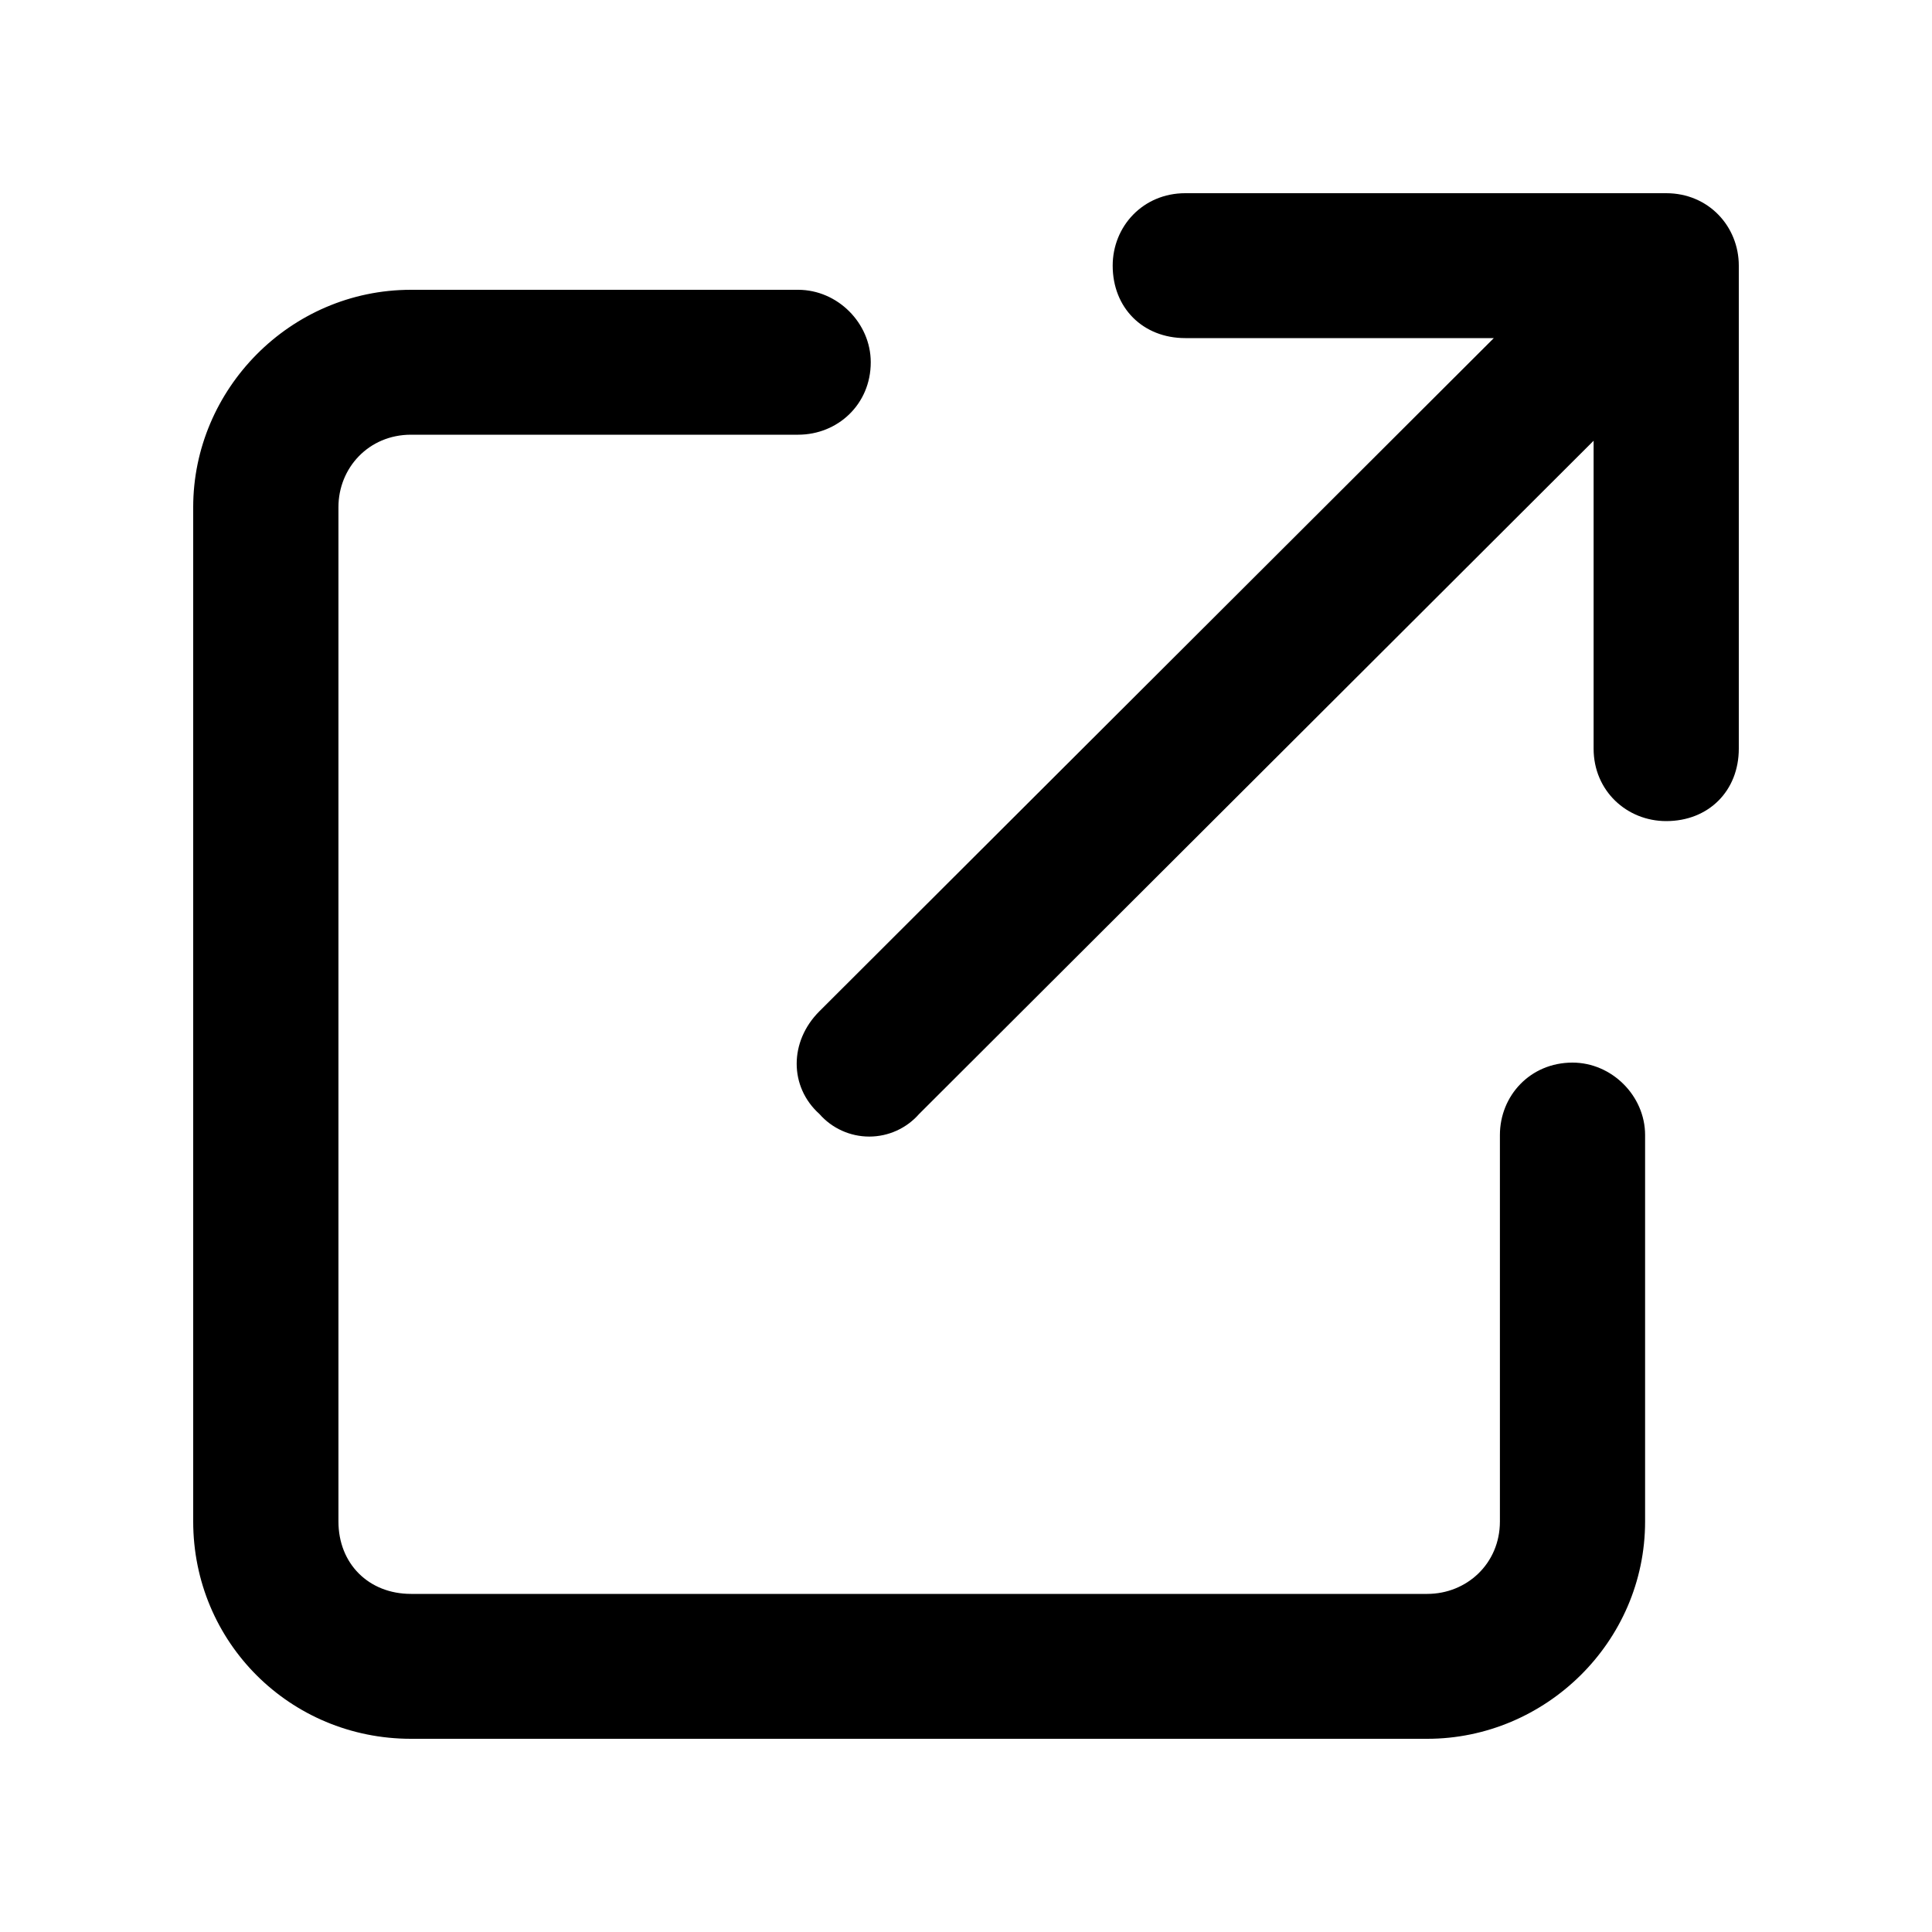
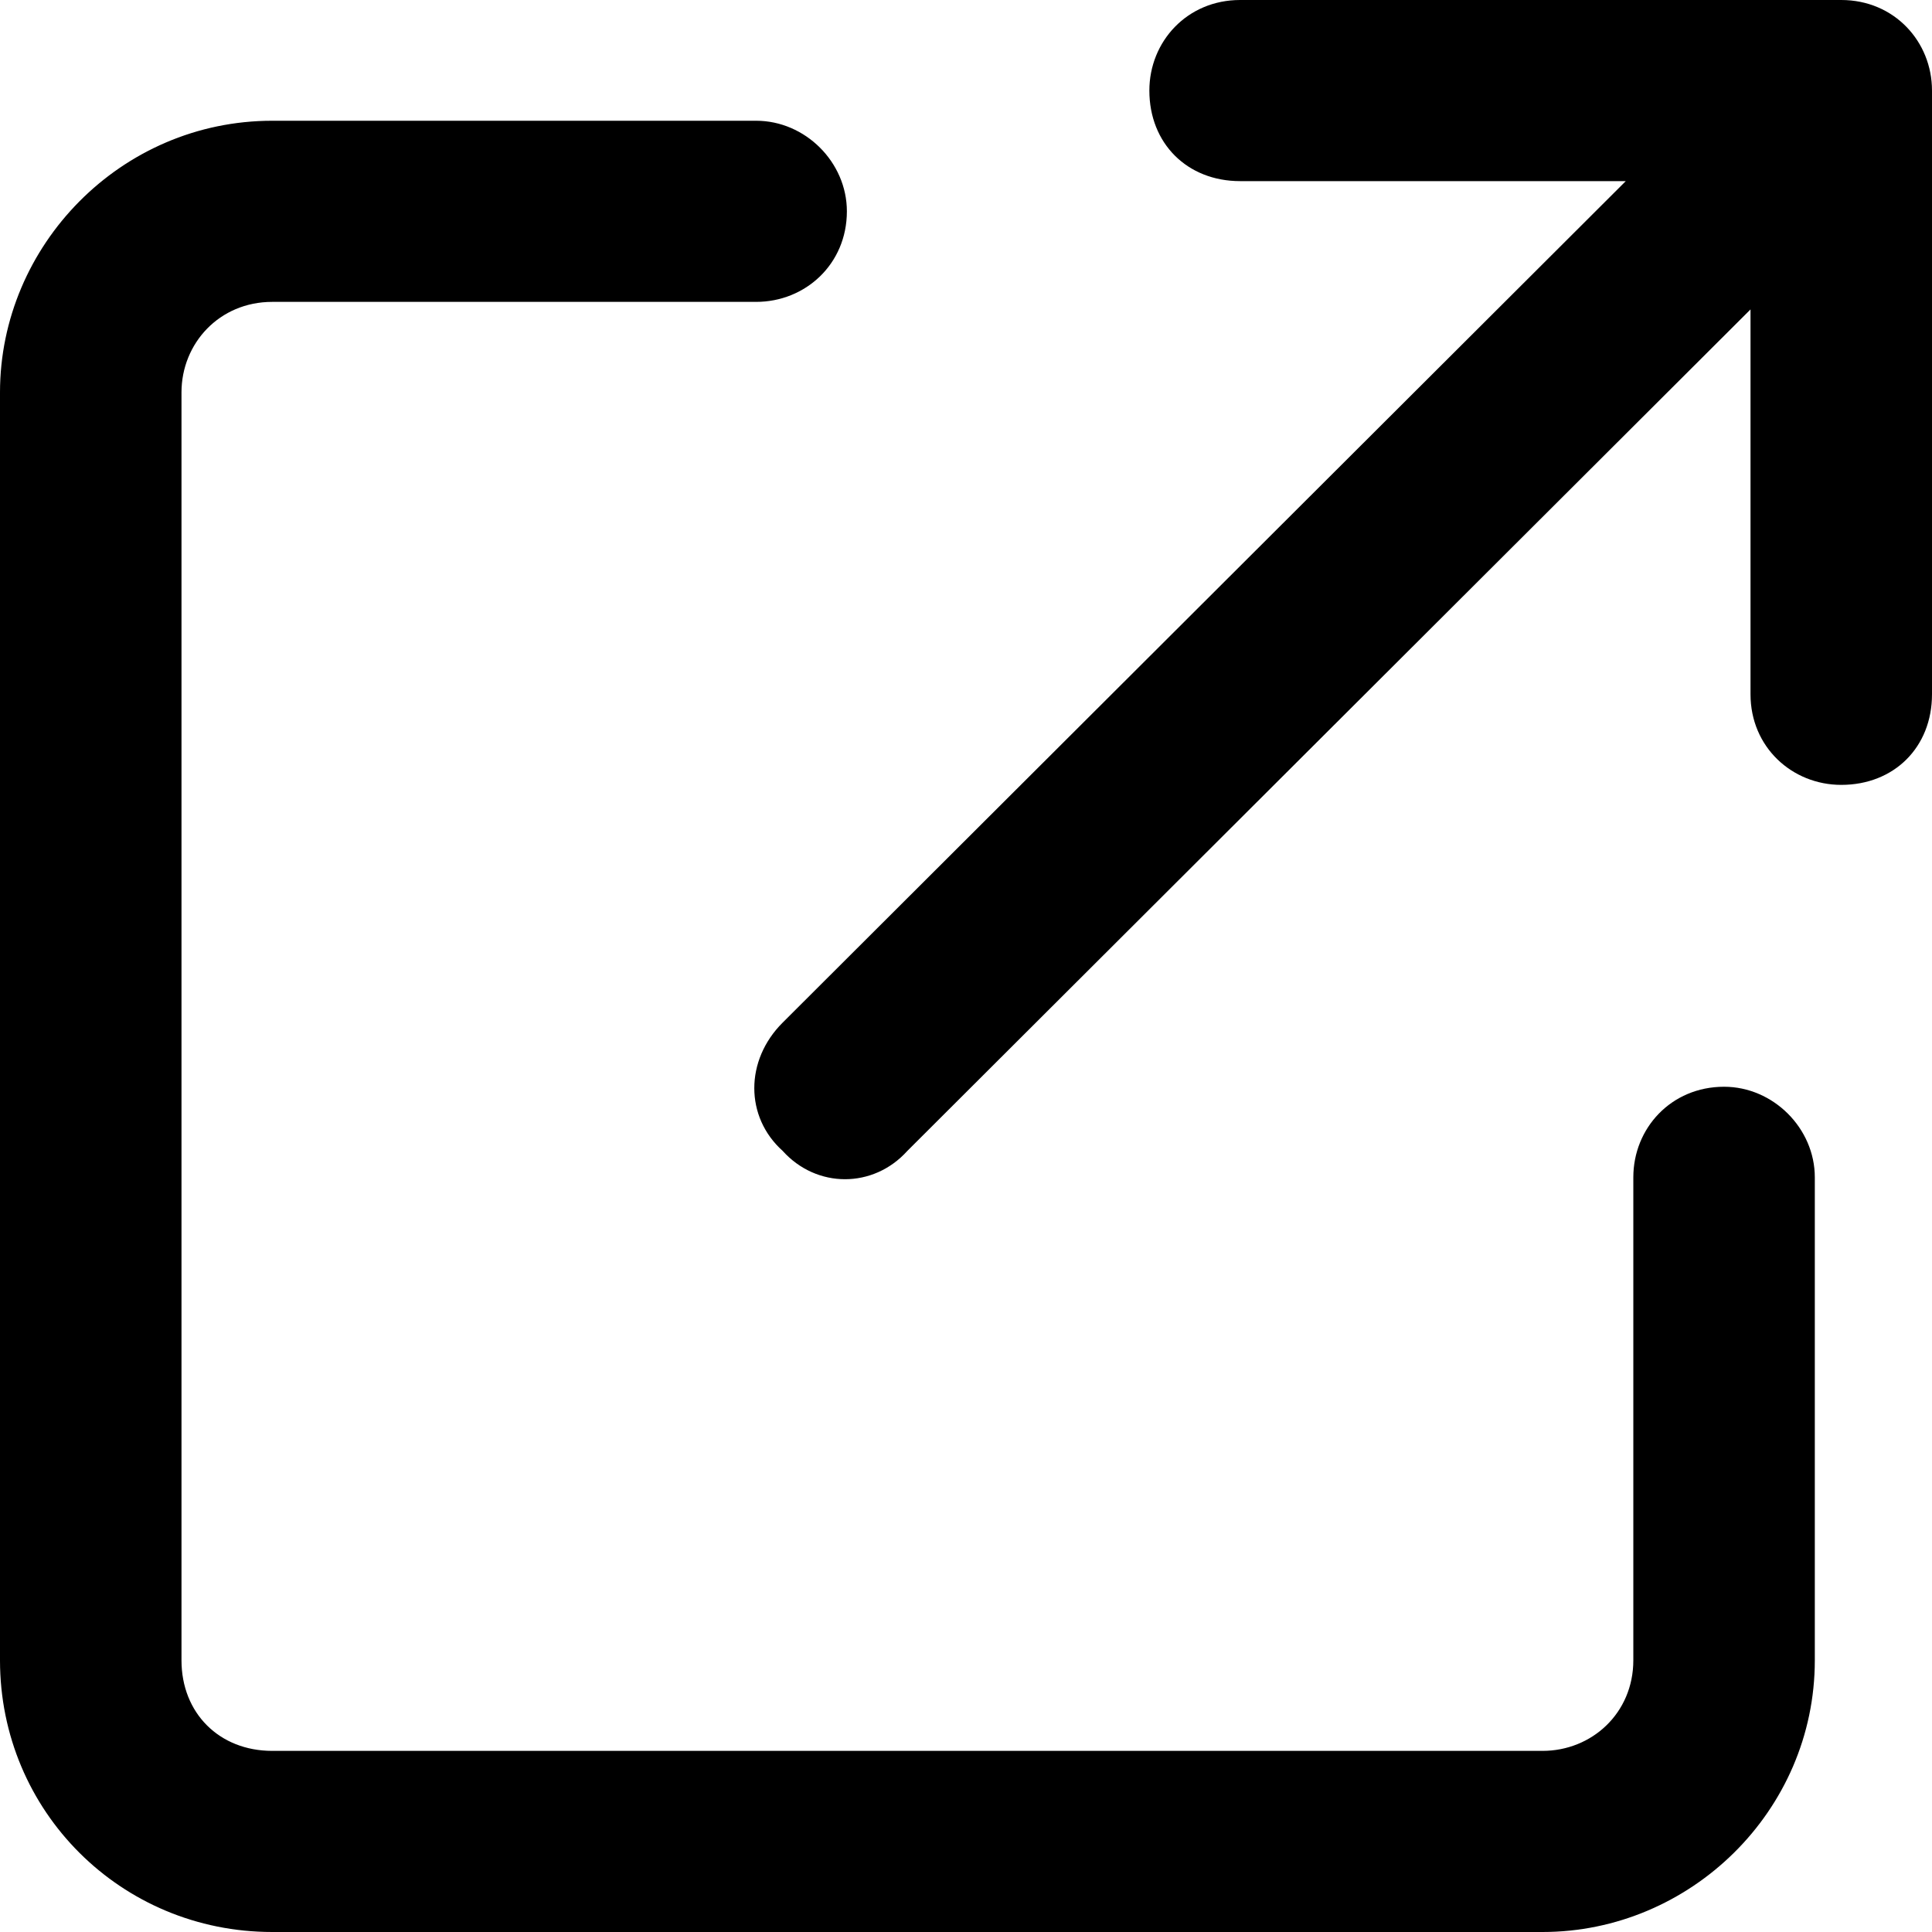
- <svg xmlns="http://www.w3.org/2000/svg" viewBox="0 0 40 40" fill="currentColor" width="16" height="16" aria-hidden="true">
-   <path d="M23.037 5.5c0-.812.626-1.5 1.503-1.5h9.957C35.374 4 36 4.688 36 5.5v10c0 .875-.626 1.5-1.503 1.5-.814 0-1.503-.625-1.503-1.5V9.125L19.03 23.063a1.373 1.373 0 0 1-2.066 0c-.626-.563-.626-1.5 0-2.125L30.928 7H24.54c-.877 0-1.503-.625-1.503-1.5M8.51 6h8.015c.815 0 1.503.688 1.503 1.5 0 .875-.688 1.5-1.503 1.5H8.51c-.877 0-1.503.688-1.503 1.5v21c0 .875.626 1.5 1.503 1.5h21.04c.815 0 1.504-.625 1.504-1.5v-8c0-.812.626-1.5 1.503-1.5.814 0 1.503.688 1.503 1.5v8c0 2.5-2.067 4.5-4.51 4.5H8.51C6.004 36 4 34 4 31.5v-21C4 8.063 6.004 6 8.509 6" />
+ <svg xmlns="http://www.w3.org/2000/svg" viewBox="0 0 32 32" fill="currentColor" width="16" height="16" aria-hidden="true">
+   <path d="M19.037 1.5C19.037 0.688 19.663 0 20.54 0H30.497C31.374 0 32 0.688 32 1.5V11.5C32 12.375 31.374 13 30.497 13C29.683 13 28.994 12.375 28.994 11.5V5.125L15.029 19.062C14.466 19.688 13.526 19.688 12.963 19.062C12.337 18.5 12.337 17.562 12.963 16.938L26.928 3H20.54C19.663 3 19.037 2.375 19.037 1.5ZM4.509 2H12.524C13.339 2 14.027 2.688 14.027 3.5C14.027 4.375 13.339 5 12.524 5H4.509C3.632 5 3.006 5.688 3.006 6.5V27.5C3.006 28.375 3.632 29 4.509 29H25.55C26.364 29 27.053 28.375 27.053 27.5V19.5C27.053 18.688 27.679 18 28.556 18C29.37 18 30.059 18.688 30.059 19.5V27.5C30.059 30 27.992 32 25.55 32H4.509C2.004 32 0 30 0 27.5V6.5C0 4.062 2.004 2 4.509 2Z" />
</svg>
